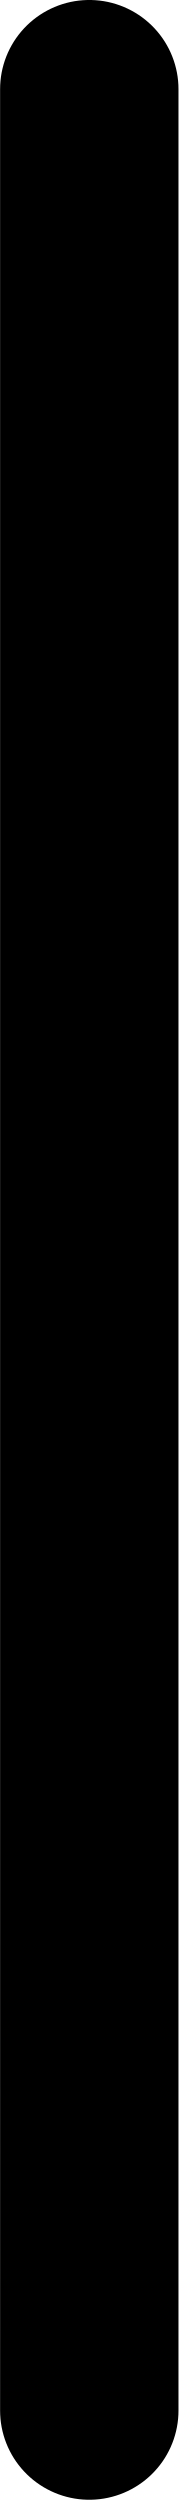
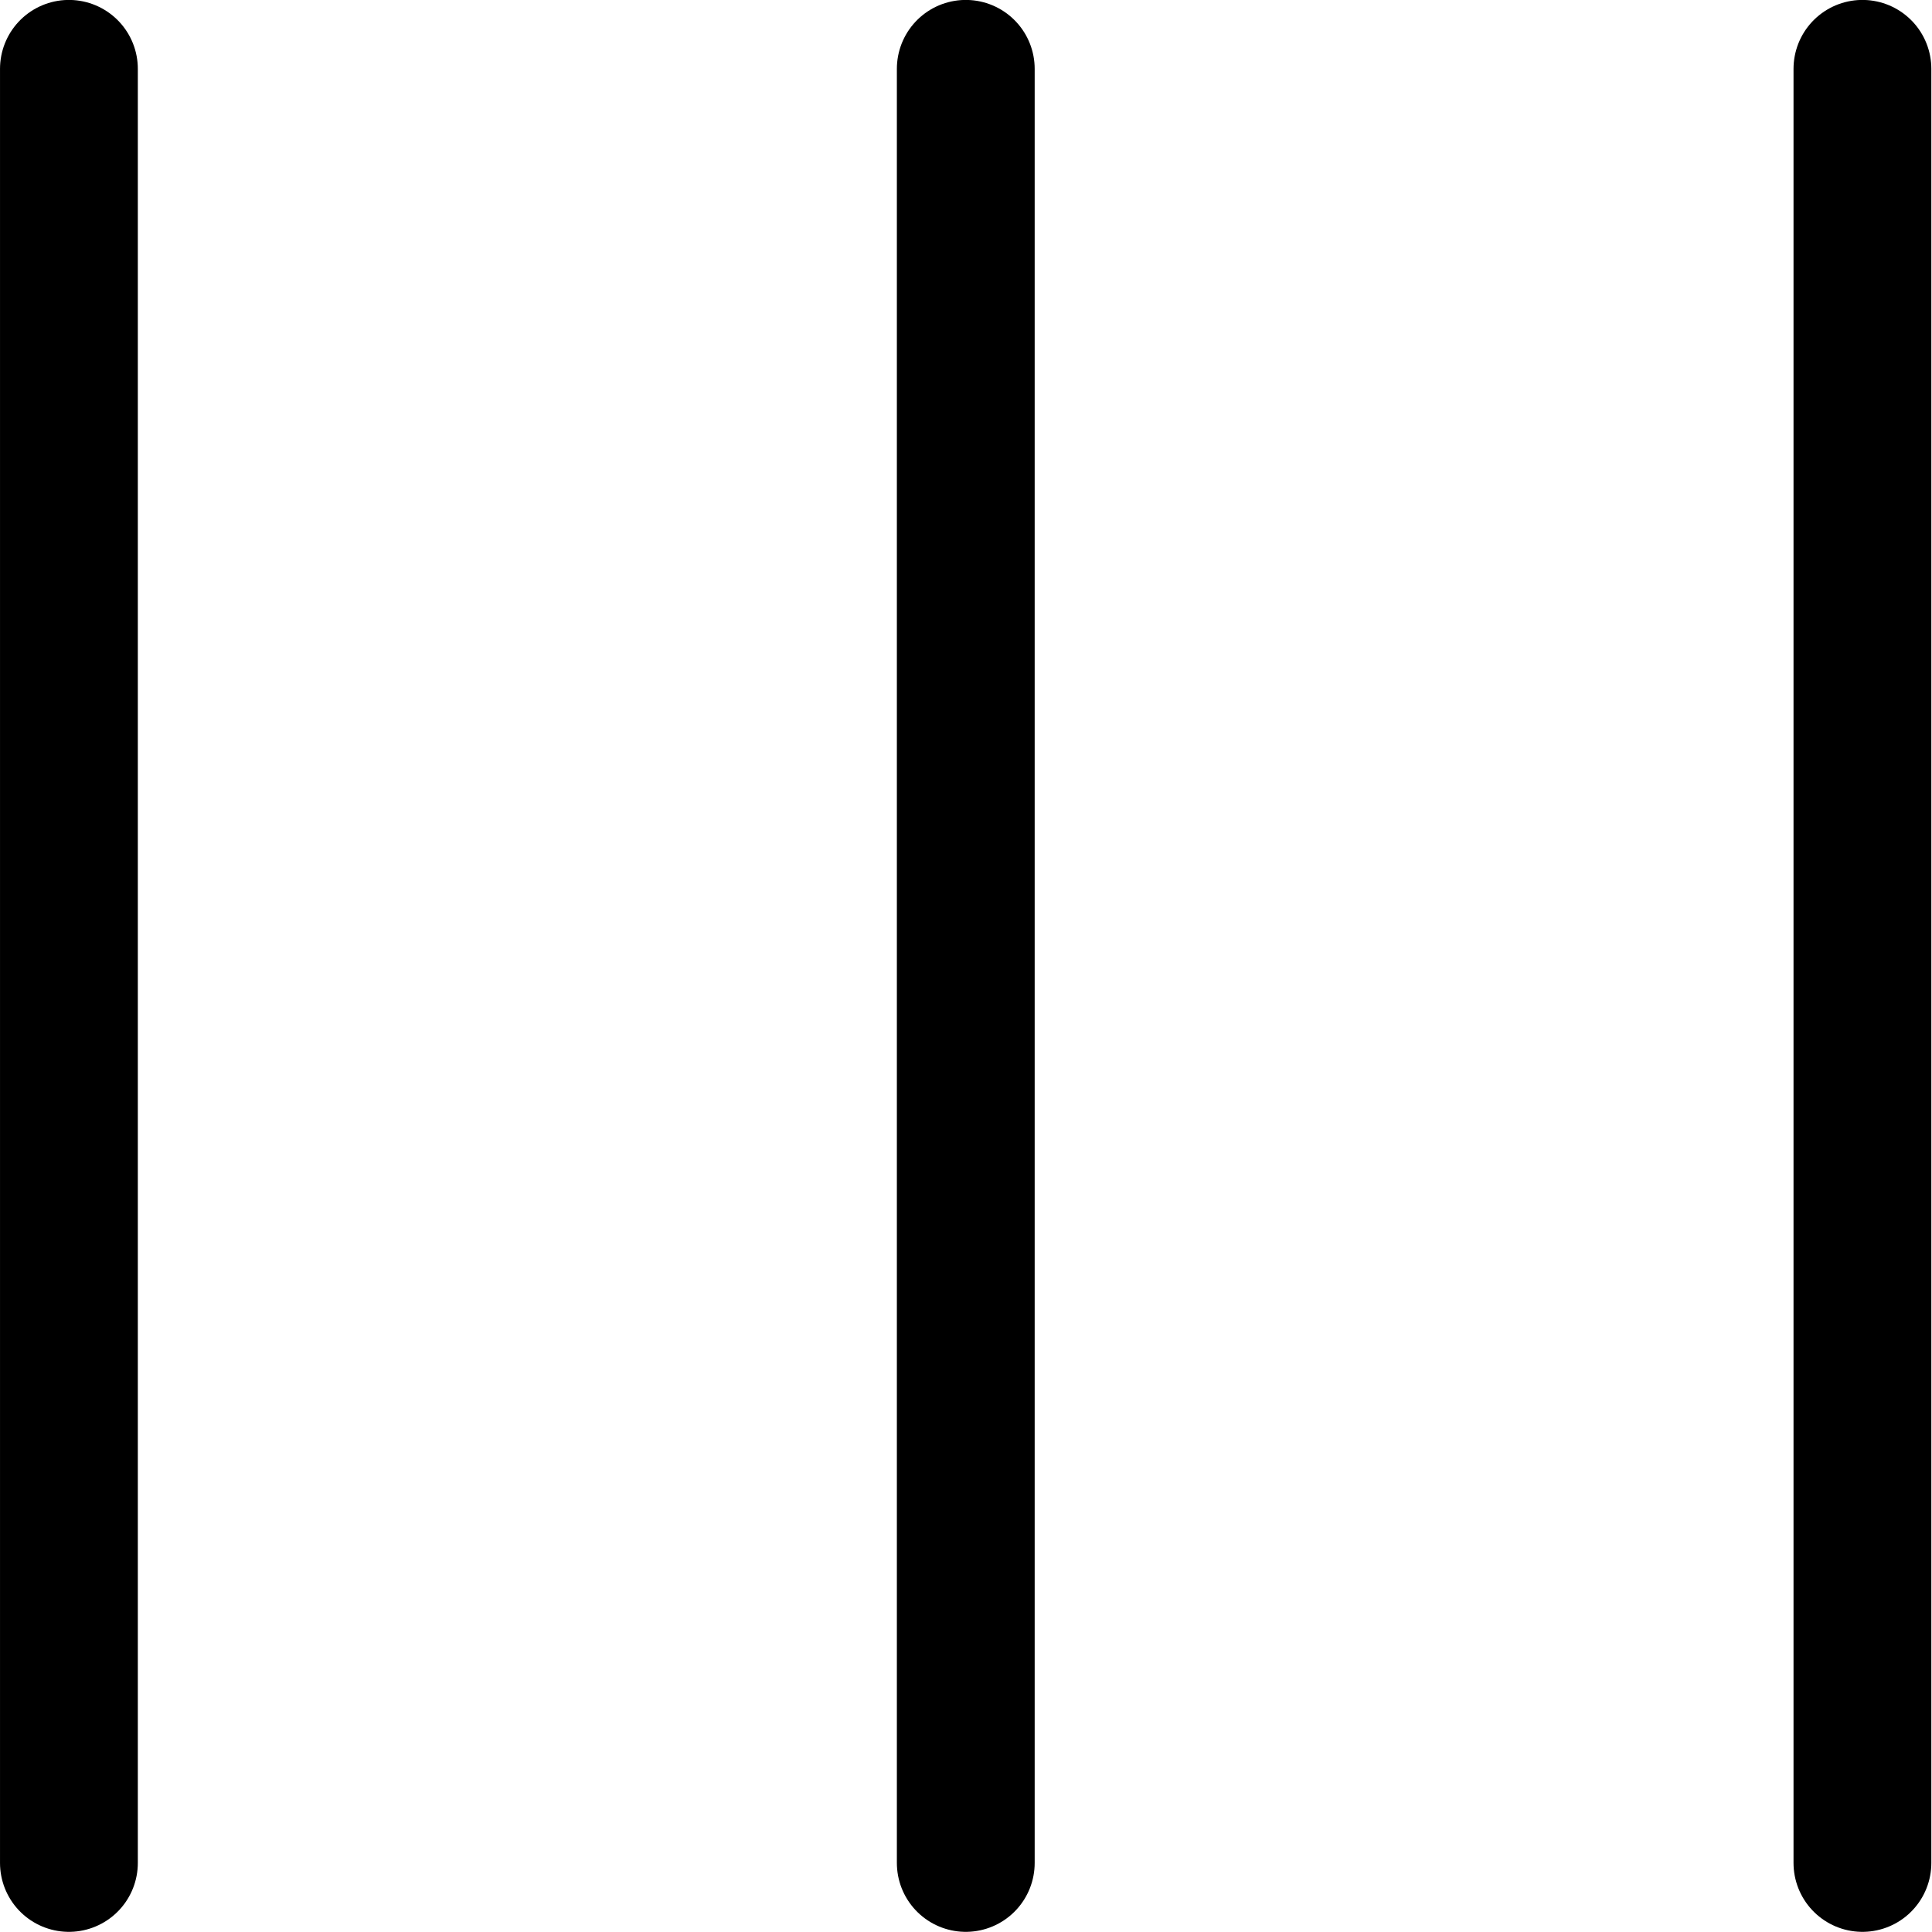
- <svg xmlns="http://www.w3.org/2000/svg" version="1.1" width=".976pt" height="13.675pt" viewBox="84.682 40.927 .976 13.675">
+ <svg xmlns="http://www.w3.org/2000/svg" version="1.1" width="13.675pt" height="13.68pt" viewBox="93.634 51.531 13.675 13.68">
  <g id="page1" transform="matrix(1.4 0 0 1.4 0 0)">
-     <path d="M60.836 38.652V29.582" stroke="#000" fill="none" stroke-width=".697" stroke-linecap="round" stroke-linejoin="round" />
+     <path d="M67.23 46.23V37.156" stroke="#000" fill="none" stroke-width=".697" stroke-linecap="round" stroke-linejoin="round" />
+     <path d="M71.766 46.23V37.156" stroke="#000" fill="none" stroke-width=".697" stroke-miterlimit="10" stroke-linecap="round" stroke-linejoin="round" />
+     <path d="M76.301 46.23V37.156" stroke="#000" fill="none" stroke-width=".697" stroke-miterlimit="10" stroke-linecap="round" stroke-linejoin="round" />
  </g>
</svg>
